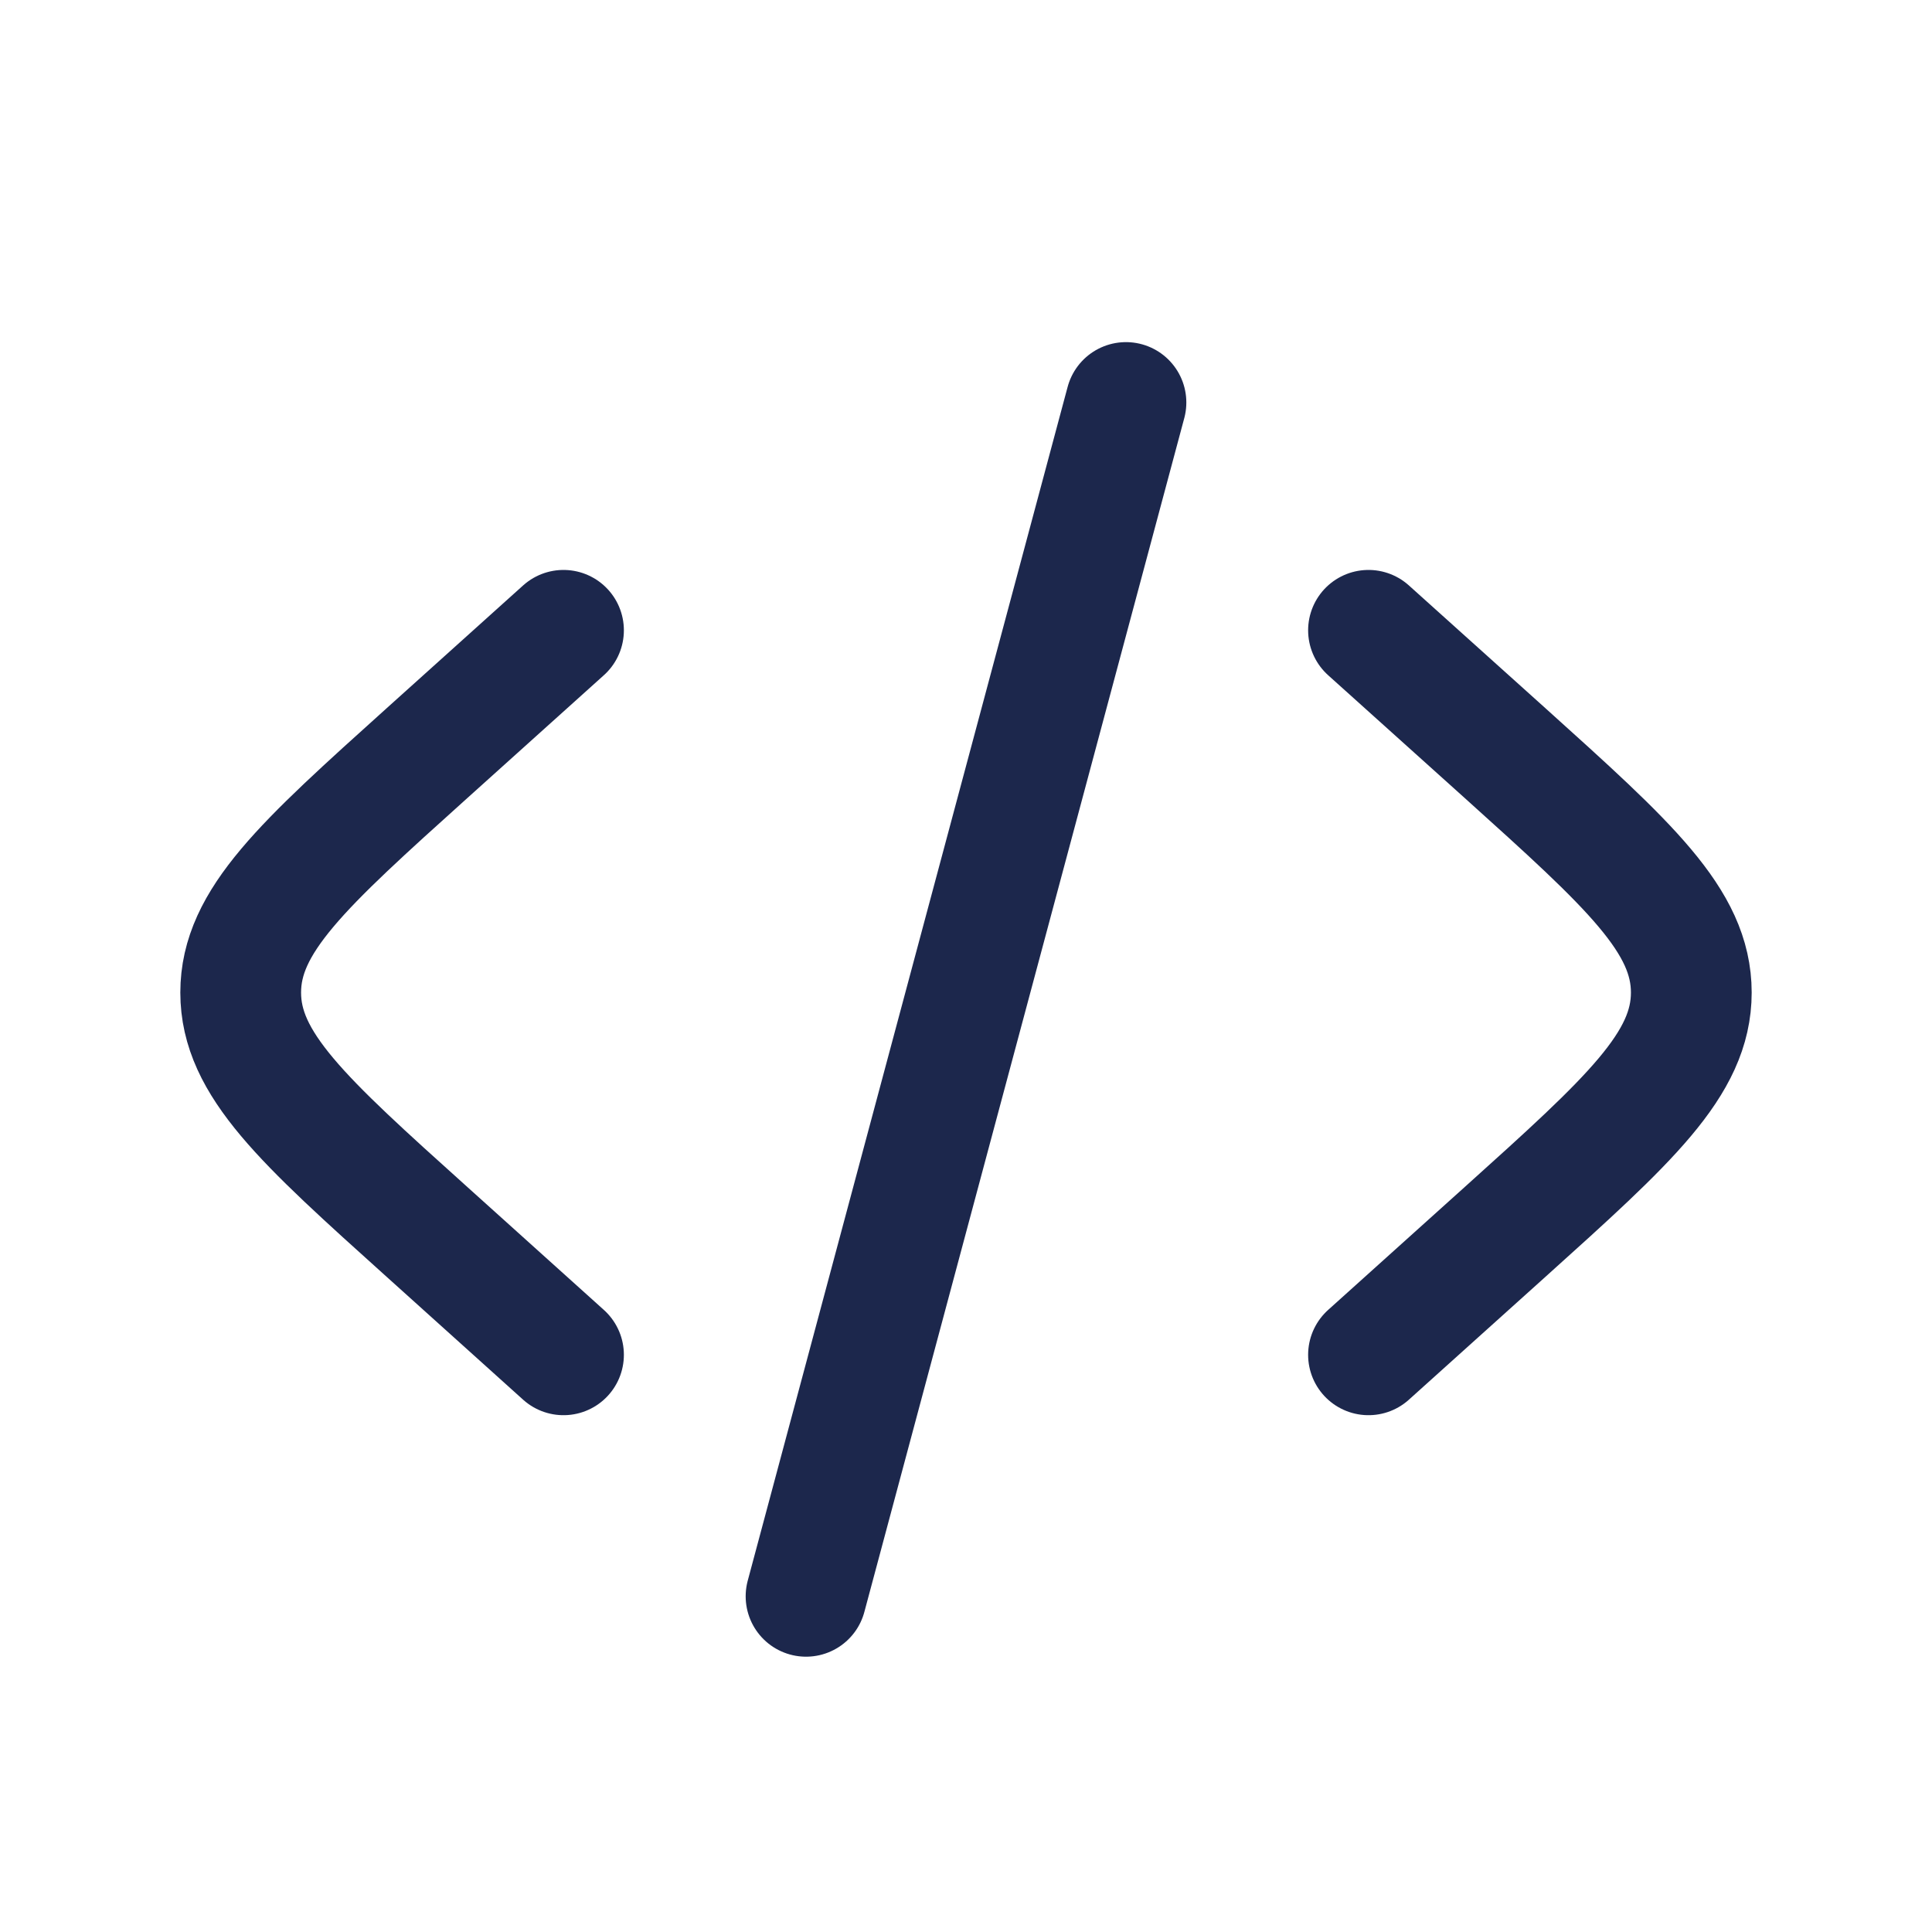
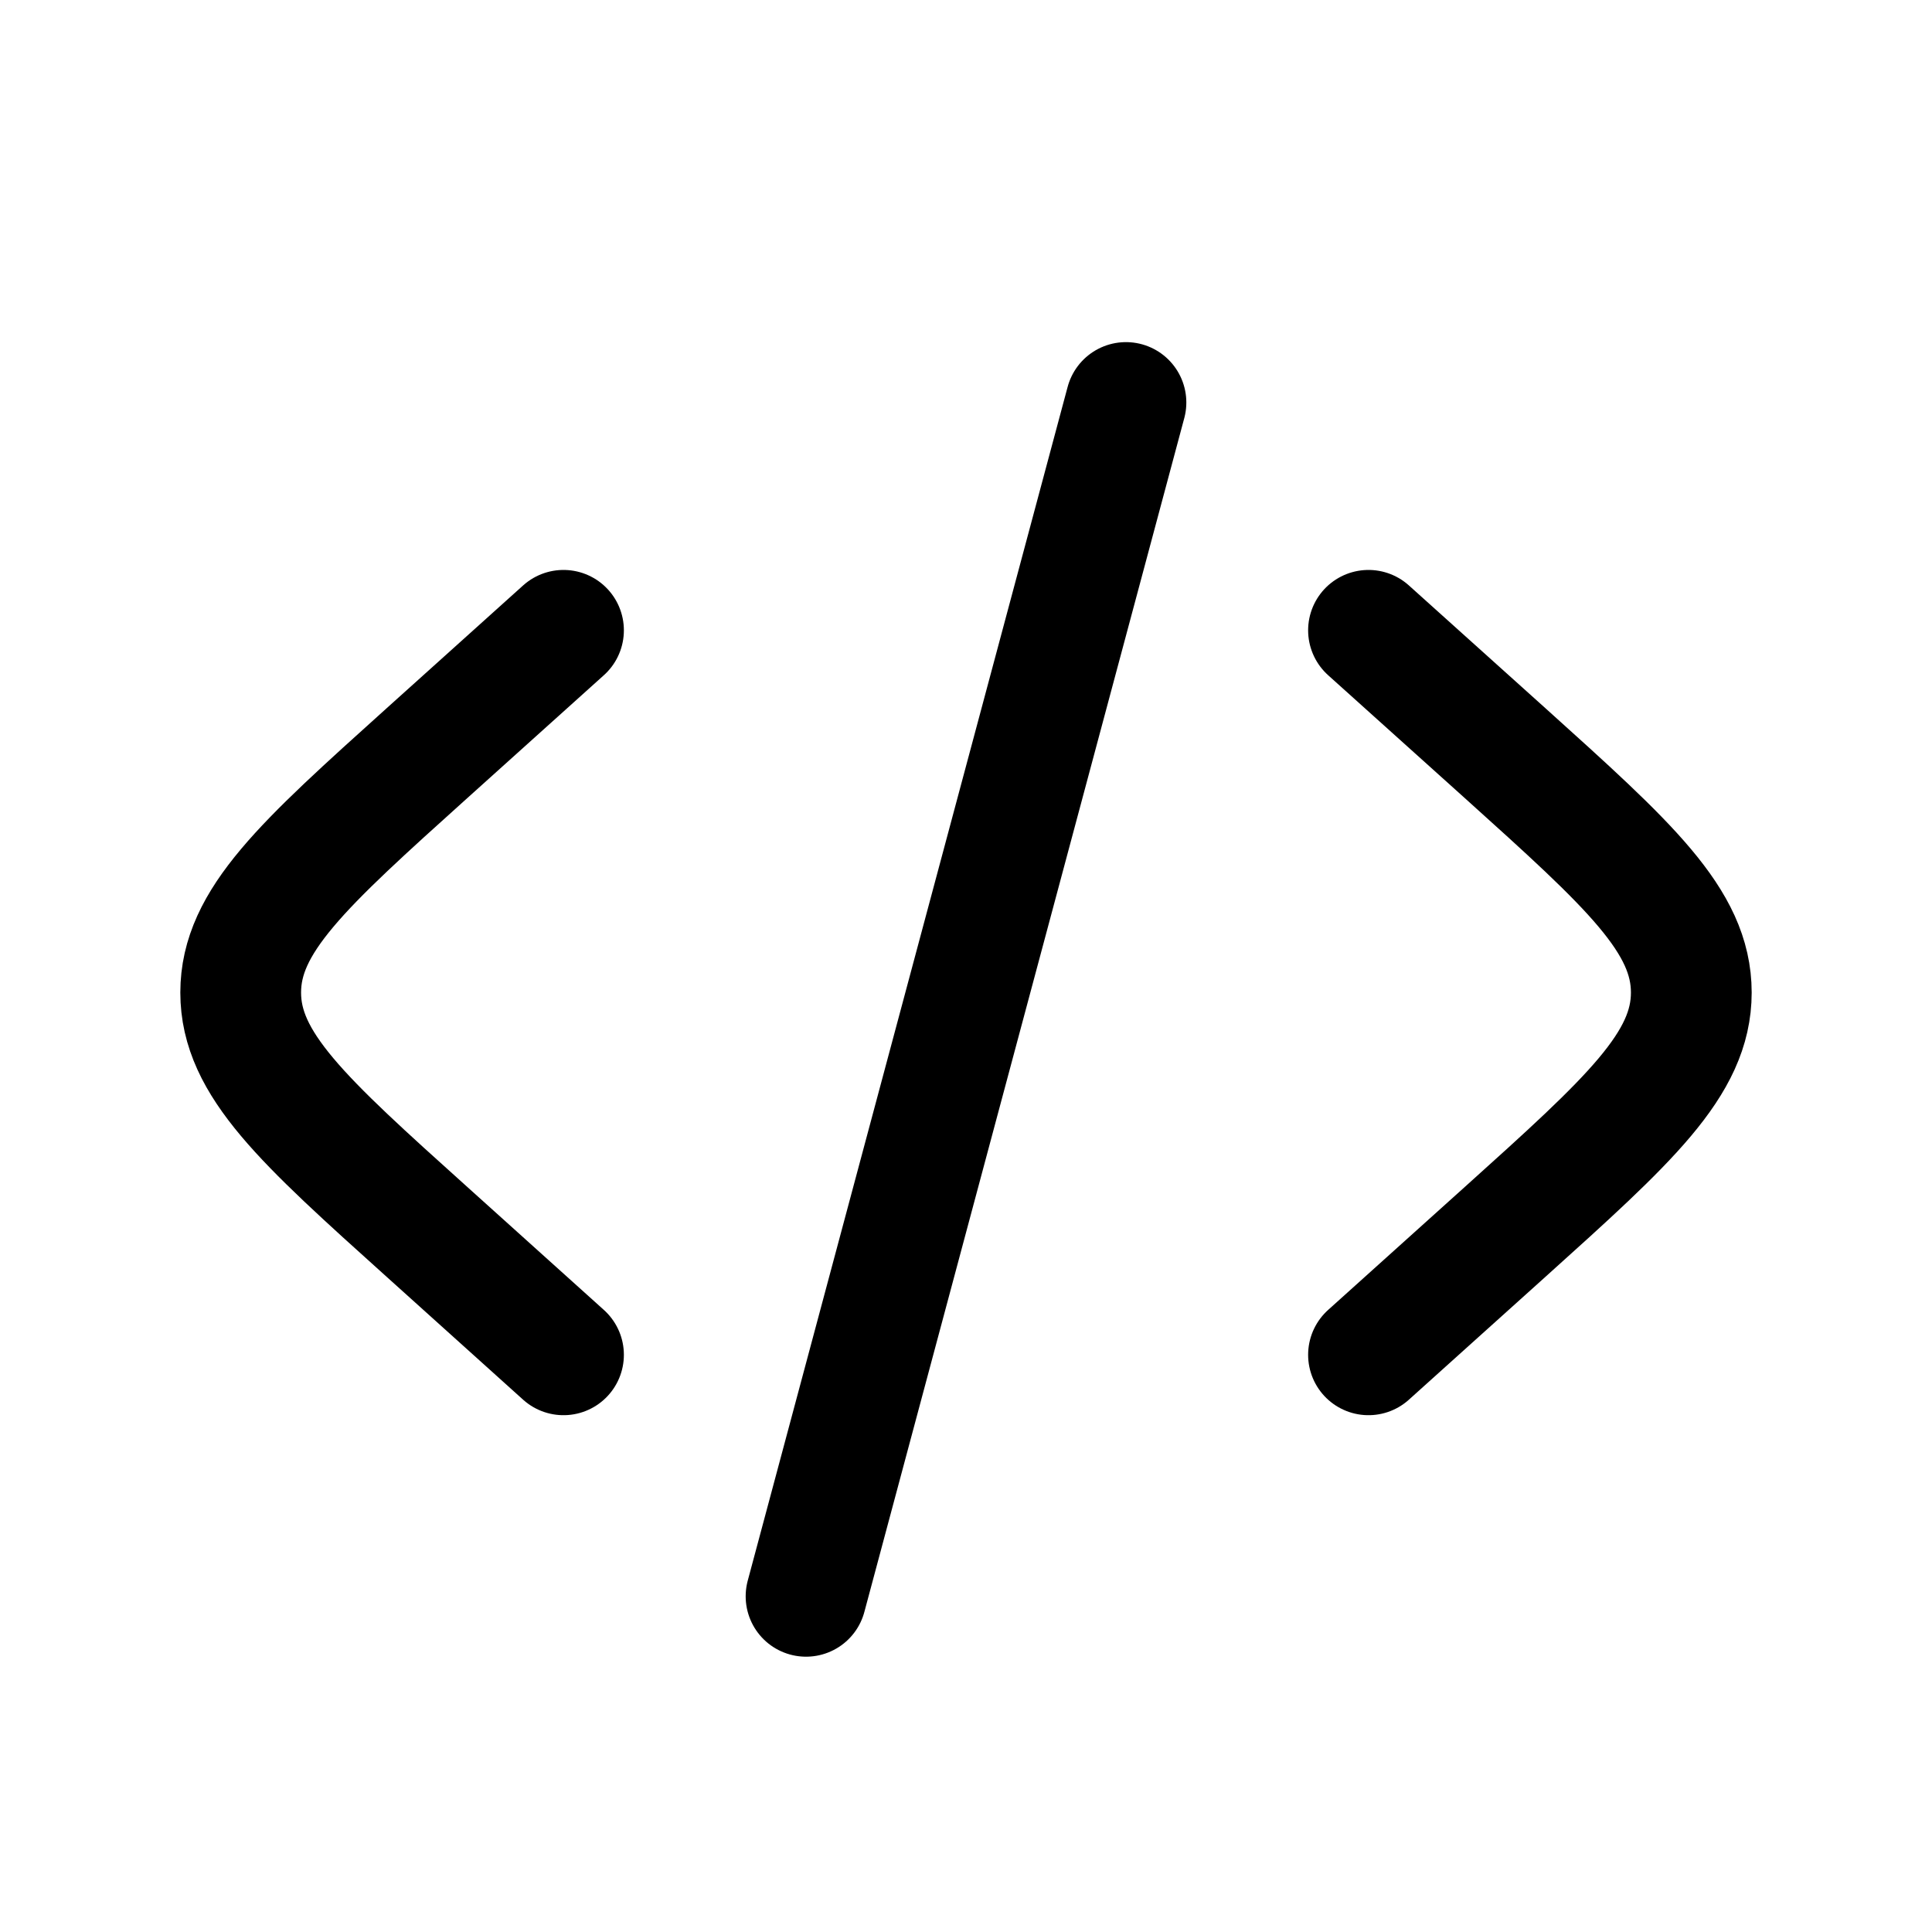
<svg xmlns="http://www.w3.org/2000/svg" width="800px" height="800px" viewBox="0 0 24 24" fill="none">
-   <path d="M17 7.83L18.697 9.356C20.239 10.745 21.01 11.439 21.01 12.33C21.01 13.22 20.239 13.915 18.697 15.303L17 16.83" stroke="#1C274C" stroke-width="1.5" stroke-linecap="round" />
-   <path d="M13.987 5L12 12.415L10.013 19.83" stroke="#1C274C" stroke-width="1.5" stroke-linecap="round" />
-   <path d="M7 7.83L5.304 9.356C3.761 10.745 2.99 11.439 2.99 12.33C2.99 13.22 3.761 13.915 5.304 15.303L7 16.83" stroke="#1C274C" stroke-width="1.5" stroke-linecap="round" />
+   <path d="M17 7.83L18.697 9.356C20.239 10.745 21.01 11.439 21.01 12.33C21.01 13.22 20.239 13.915 18.697 15.303L17 16.83" stroke="#000000" stroke-width="1.5" stroke-linecap="round" />
+   <path d="M13.987 5L12 12.415L10.013 19.83" stroke="#000000" stroke-width="1.5" stroke-linecap="round" />
+   <path d="M7 7.83L5.304 9.356C3.761 10.745 2.99 11.439 2.99 12.33C2.99 13.22 3.761 13.915 5.304 15.303L7 16.83" stroke="#000000" stroke-width="1.5" stroke-linecap="round" />
</svg>
